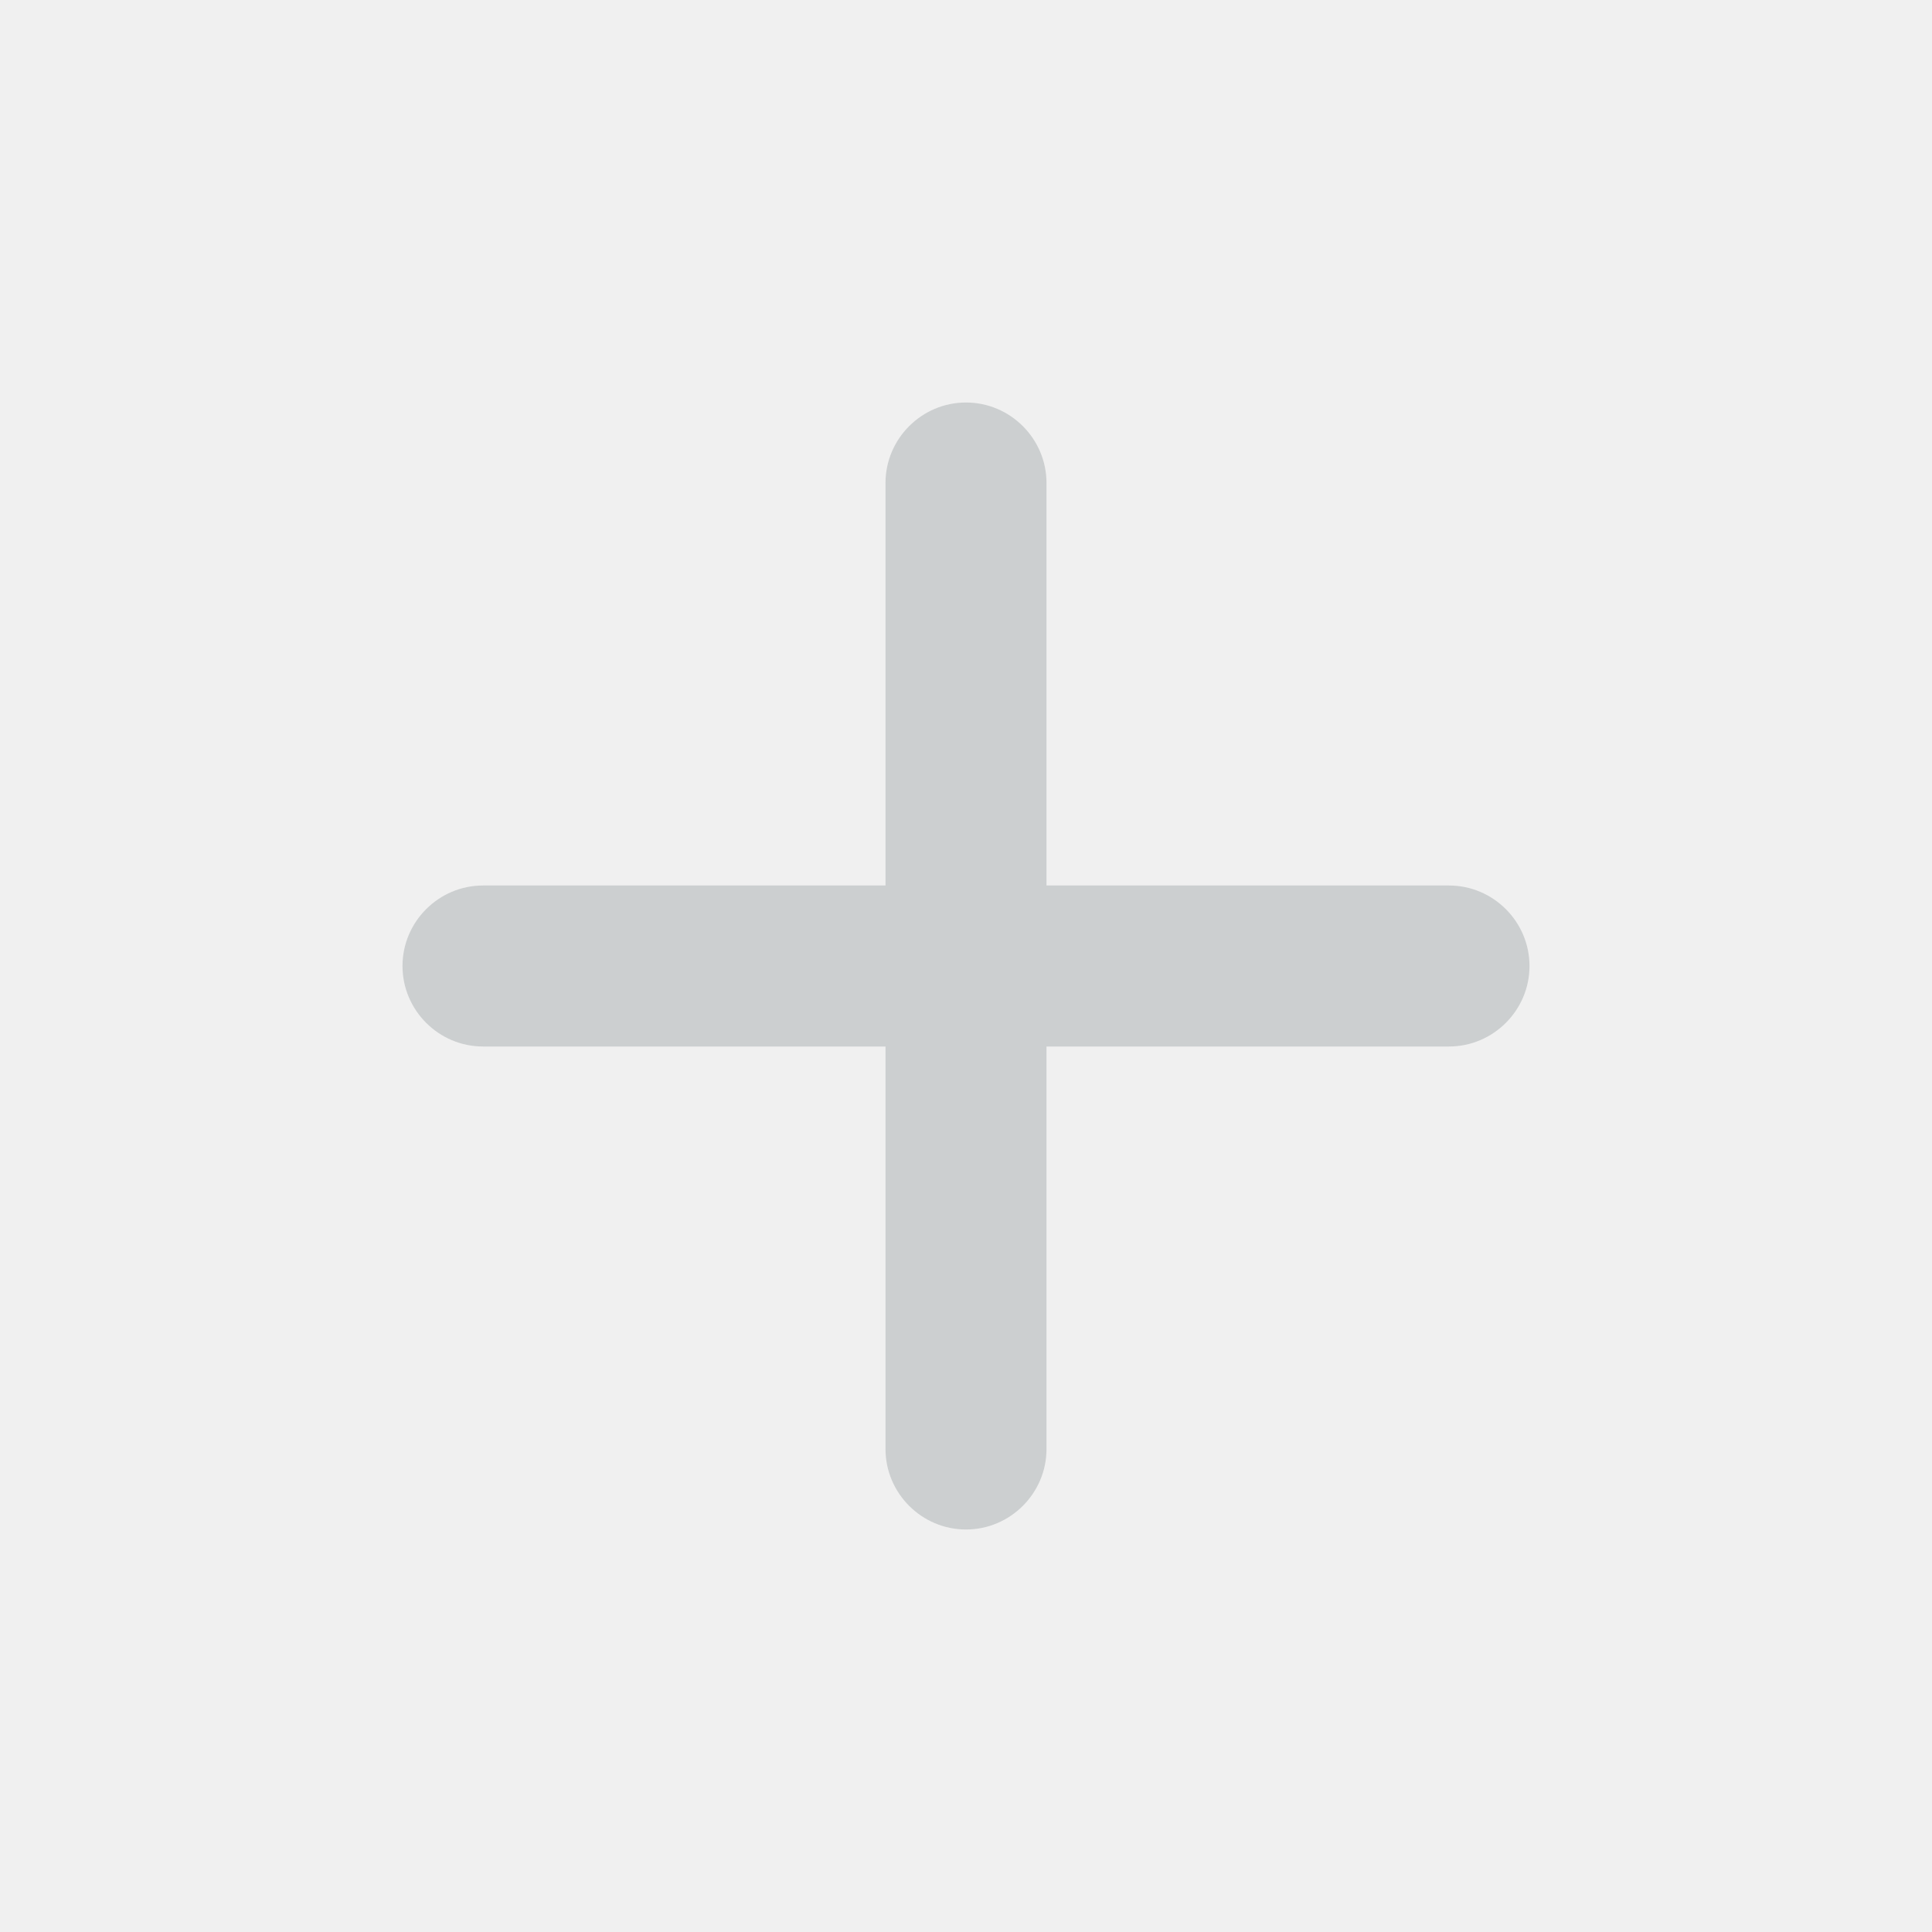
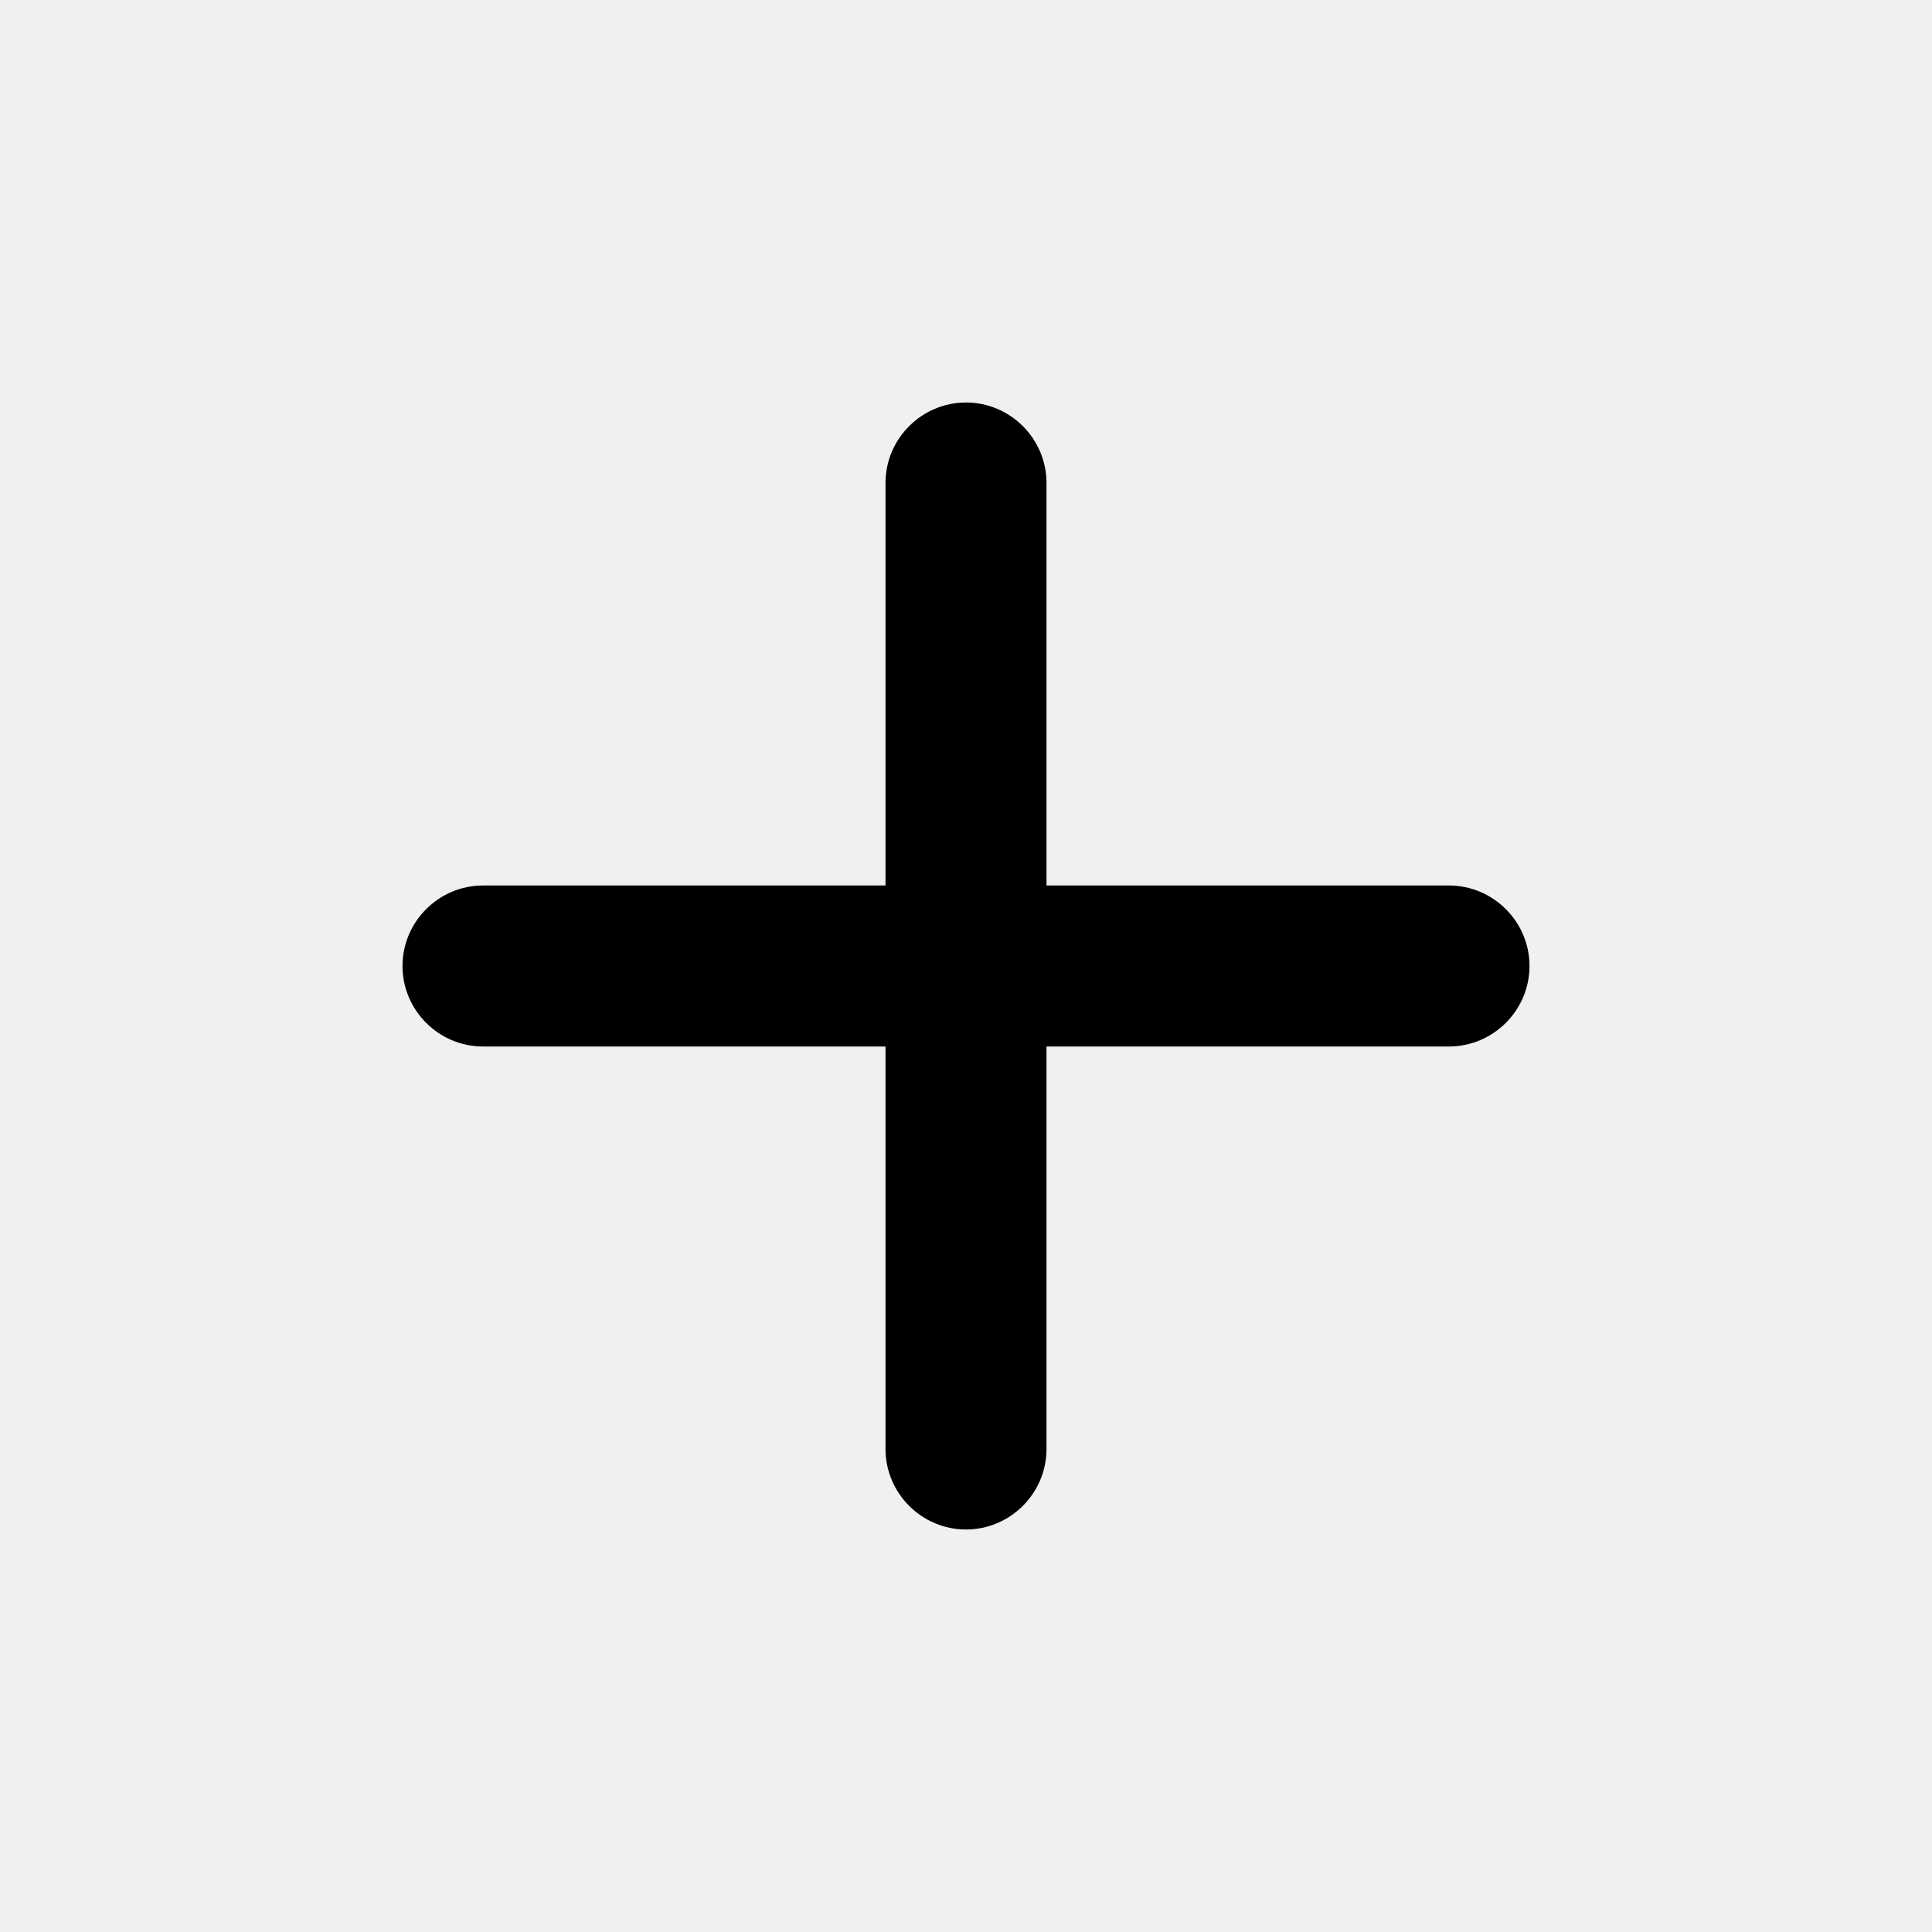
<svg xmlns="http://www.w3.org/2000/svg" width="24" height="24" viewBox="0 0 24 24" fill="none">
  <g clip-path="url(#clip0_318_6897)">
-     <path d="M18 11H13V6C13 5.45 12.55 5 12 5C11.45 5 11 5.45 11 6V11H6C5.45 11 5 11.45 5 12C5 12.55 5.45 13 6 13H11V18C11 18.55 11.45 19 12 19C12.55 19 13 18.55 13 18V13H18C18.55 13 19 12.55 19 12C19 11.45 18.55 11 18 11Z" fill="#CCCFD0" />
+     <path d="M18 11H13V6C13 5.45 12.55 5 12 5C11.45 5 11 5.45 11 6V11H6C5.45 11 5 11.45 5 12C5 12.55 5.45 13 6 13H11V18C11 18.55 11.45 19 12 19C12.55 19 13 18.55 13 18V13H18C18.55 13 19 12.55 19 12C19 11.45 18.55 11 18 11Z" fill="currentColor" />
  </g>
  <defs>
    <clipPath id="clip0_318_6897">
      <rect width="14" height="14" fill="white" transform="translate(5 5)" />
    </clipPath>
  </defs>
</svg>
